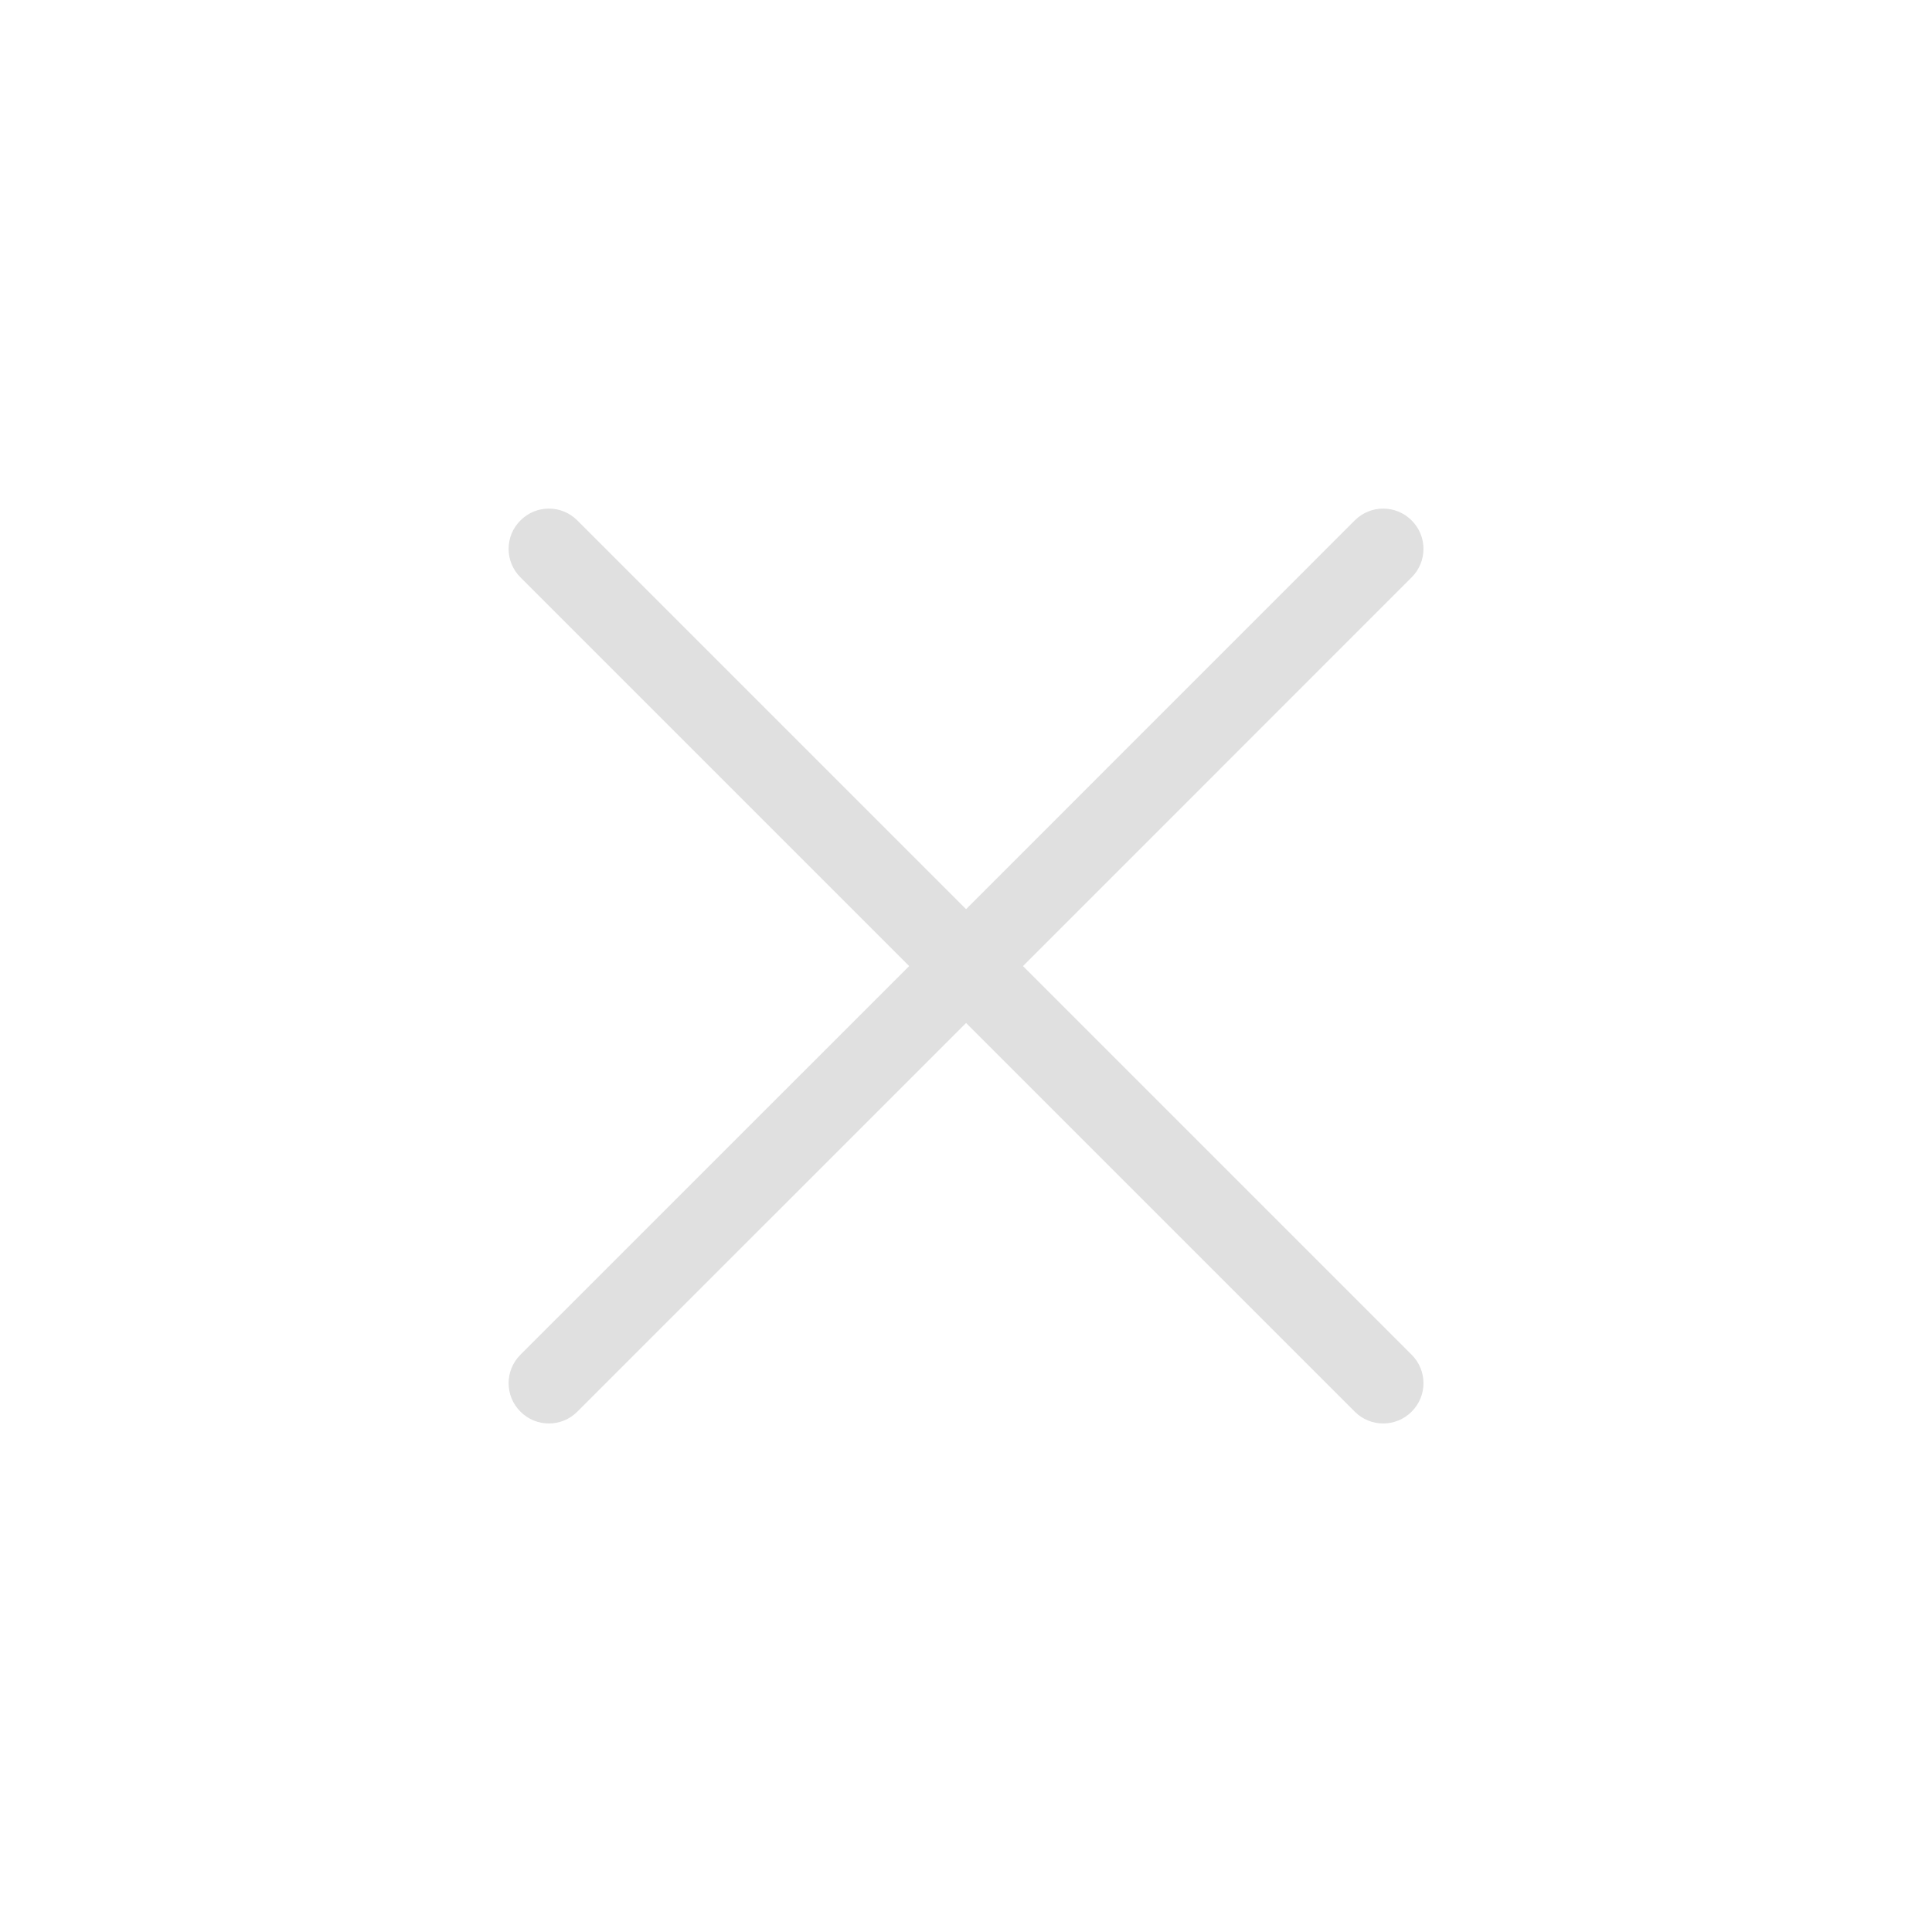
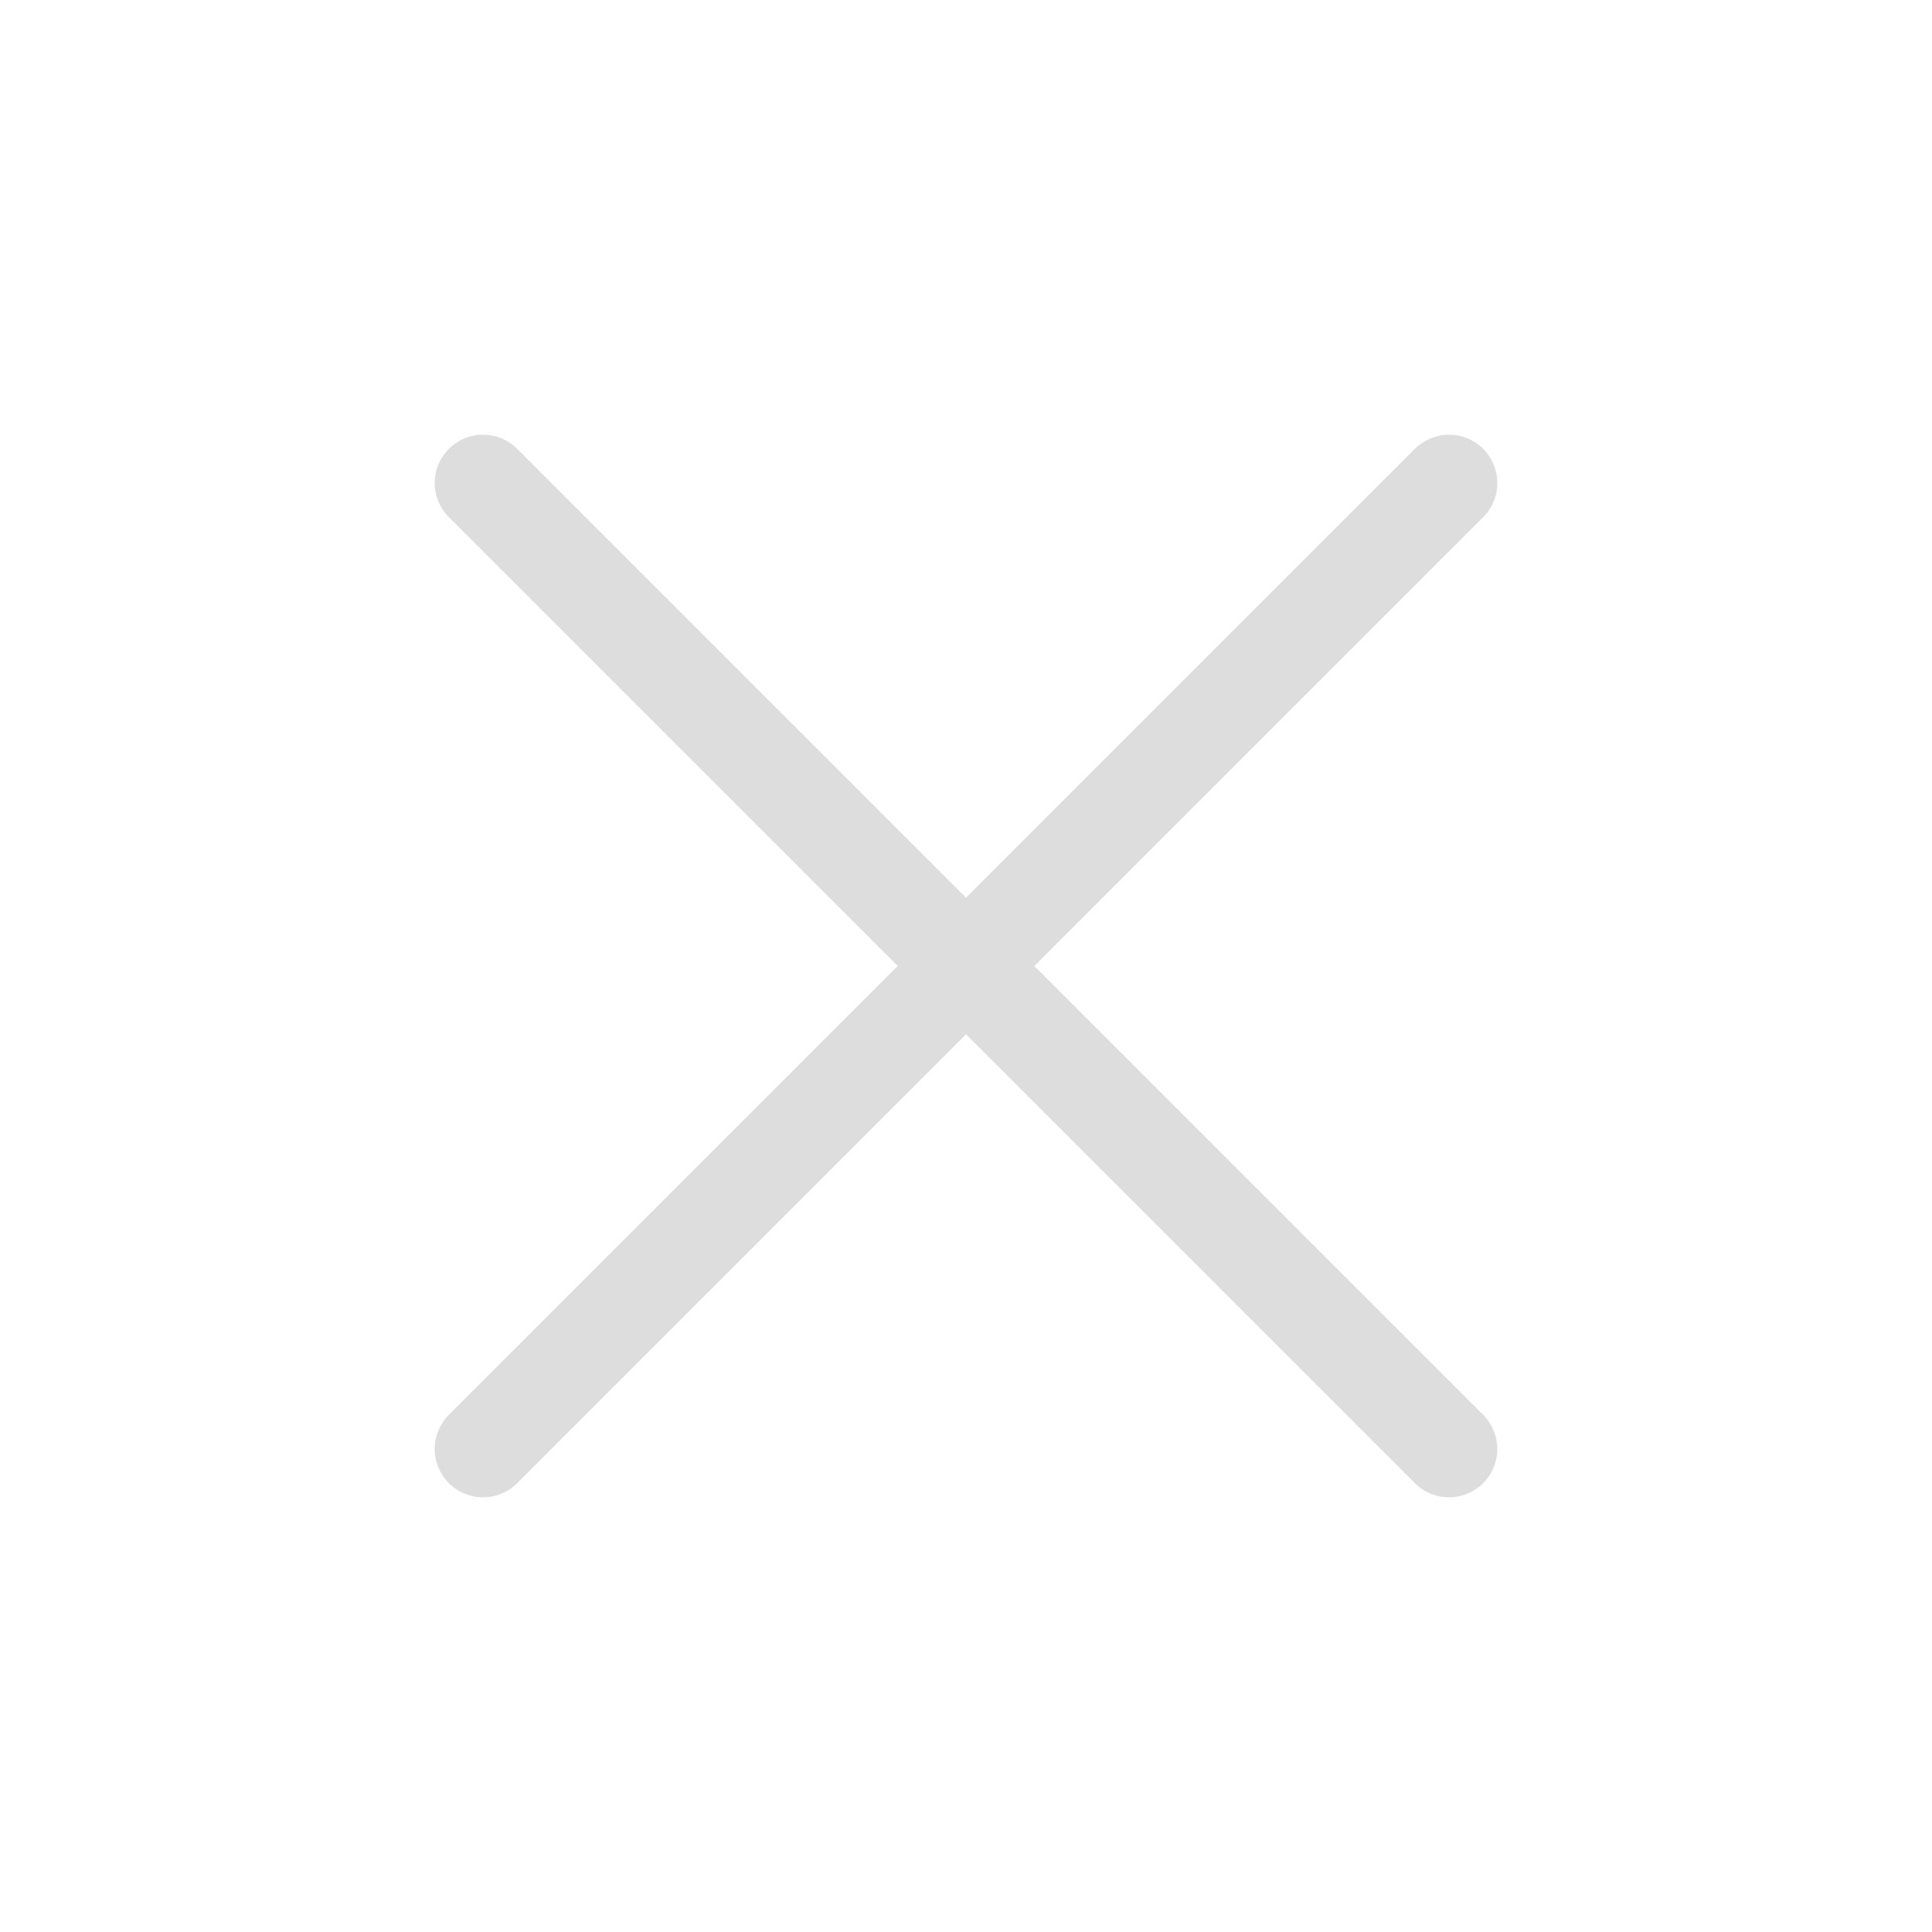
- <svg xmlns="http://www.w3.org/2000/svg" width="24" height="24" viewBox="0 0 24 24" version="1.1" id="svg5">
-   <defs id="defs2">
-     <style id="current-color-scheme" type="text/css">
-       .ColorScheme-Text { color:#E0E0E0; }
-     </style>
-   </defs>
-   <path id="rect1770" class="ColorScheme-Text" style="fill:#E0E0E0;stroke-width:2;stroke-linecap:round;stroke-linejoin:round" d="m 17.536,6.465 c -0.196,-0.196 -0.511,-0.196 -0.707,0 L 12.001,11.294 7.172,6.465 c -0.196,-0.196 -0.511,-0.196 -0.707,0 -0.196,0.196 -0.196,0.511 0,0.707 L 11.294,12.001 6.465,16.829 c -0.196,0.196 -0.196,0.511 0,0.707 0.196,0.196 0.511,0.196 0.707,0 l 4.829,-4.828 4.828,4.828 c 0.196,0.196 0.511,0.196 0.707,0 0.196,-0.196 0.196,-0.511 0,-0.707 L 12.708,12.001 17.536,7.172 c 0.196,-0.196 0.196,-0.511 1e-6,-0.707 z" />
+ <svg xmlns="http://www.w3.org/2000/svg" viewBox="0 0 24 24" width="24" height="24" stroke="#DDDDDD" stroke-width="1.2" stroke-linecap="round" stroke-linejoin="round" fill="none">
+   <g id="SVGRepo_iconCarrier">
+     <path d="M6 6 L18 18 M18 6 L6 18" />
+   </g>
</svg>
